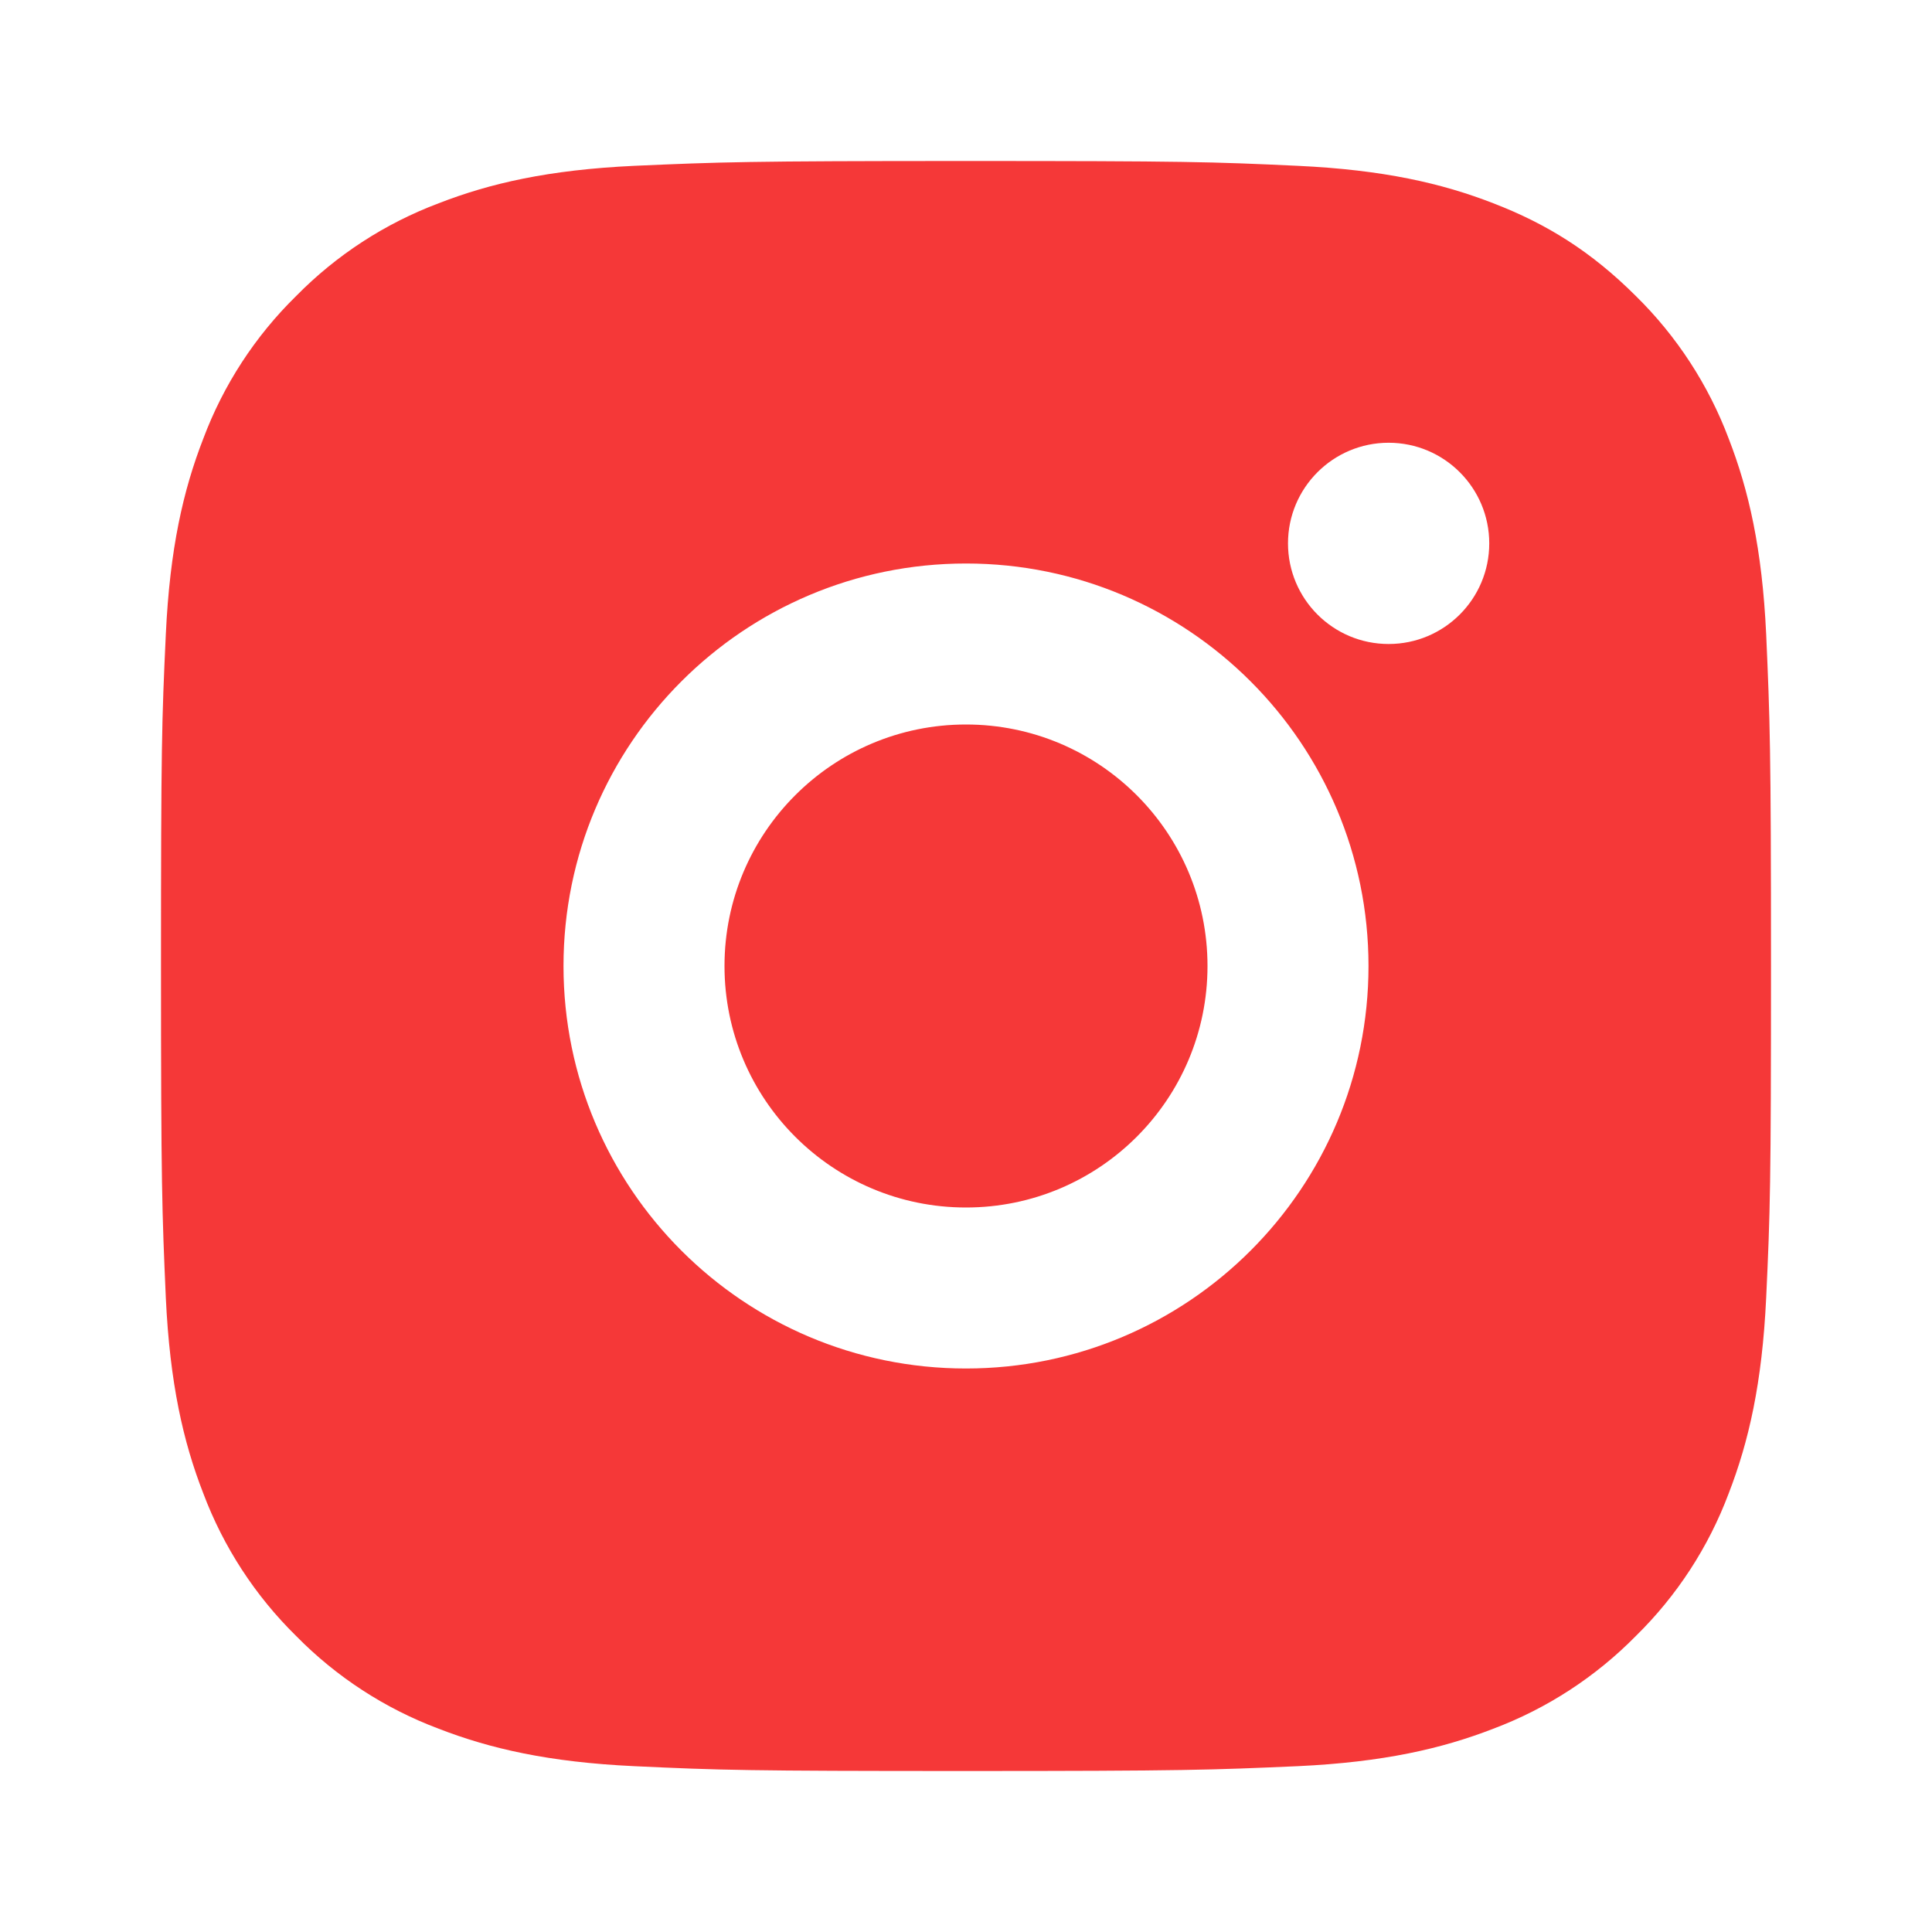
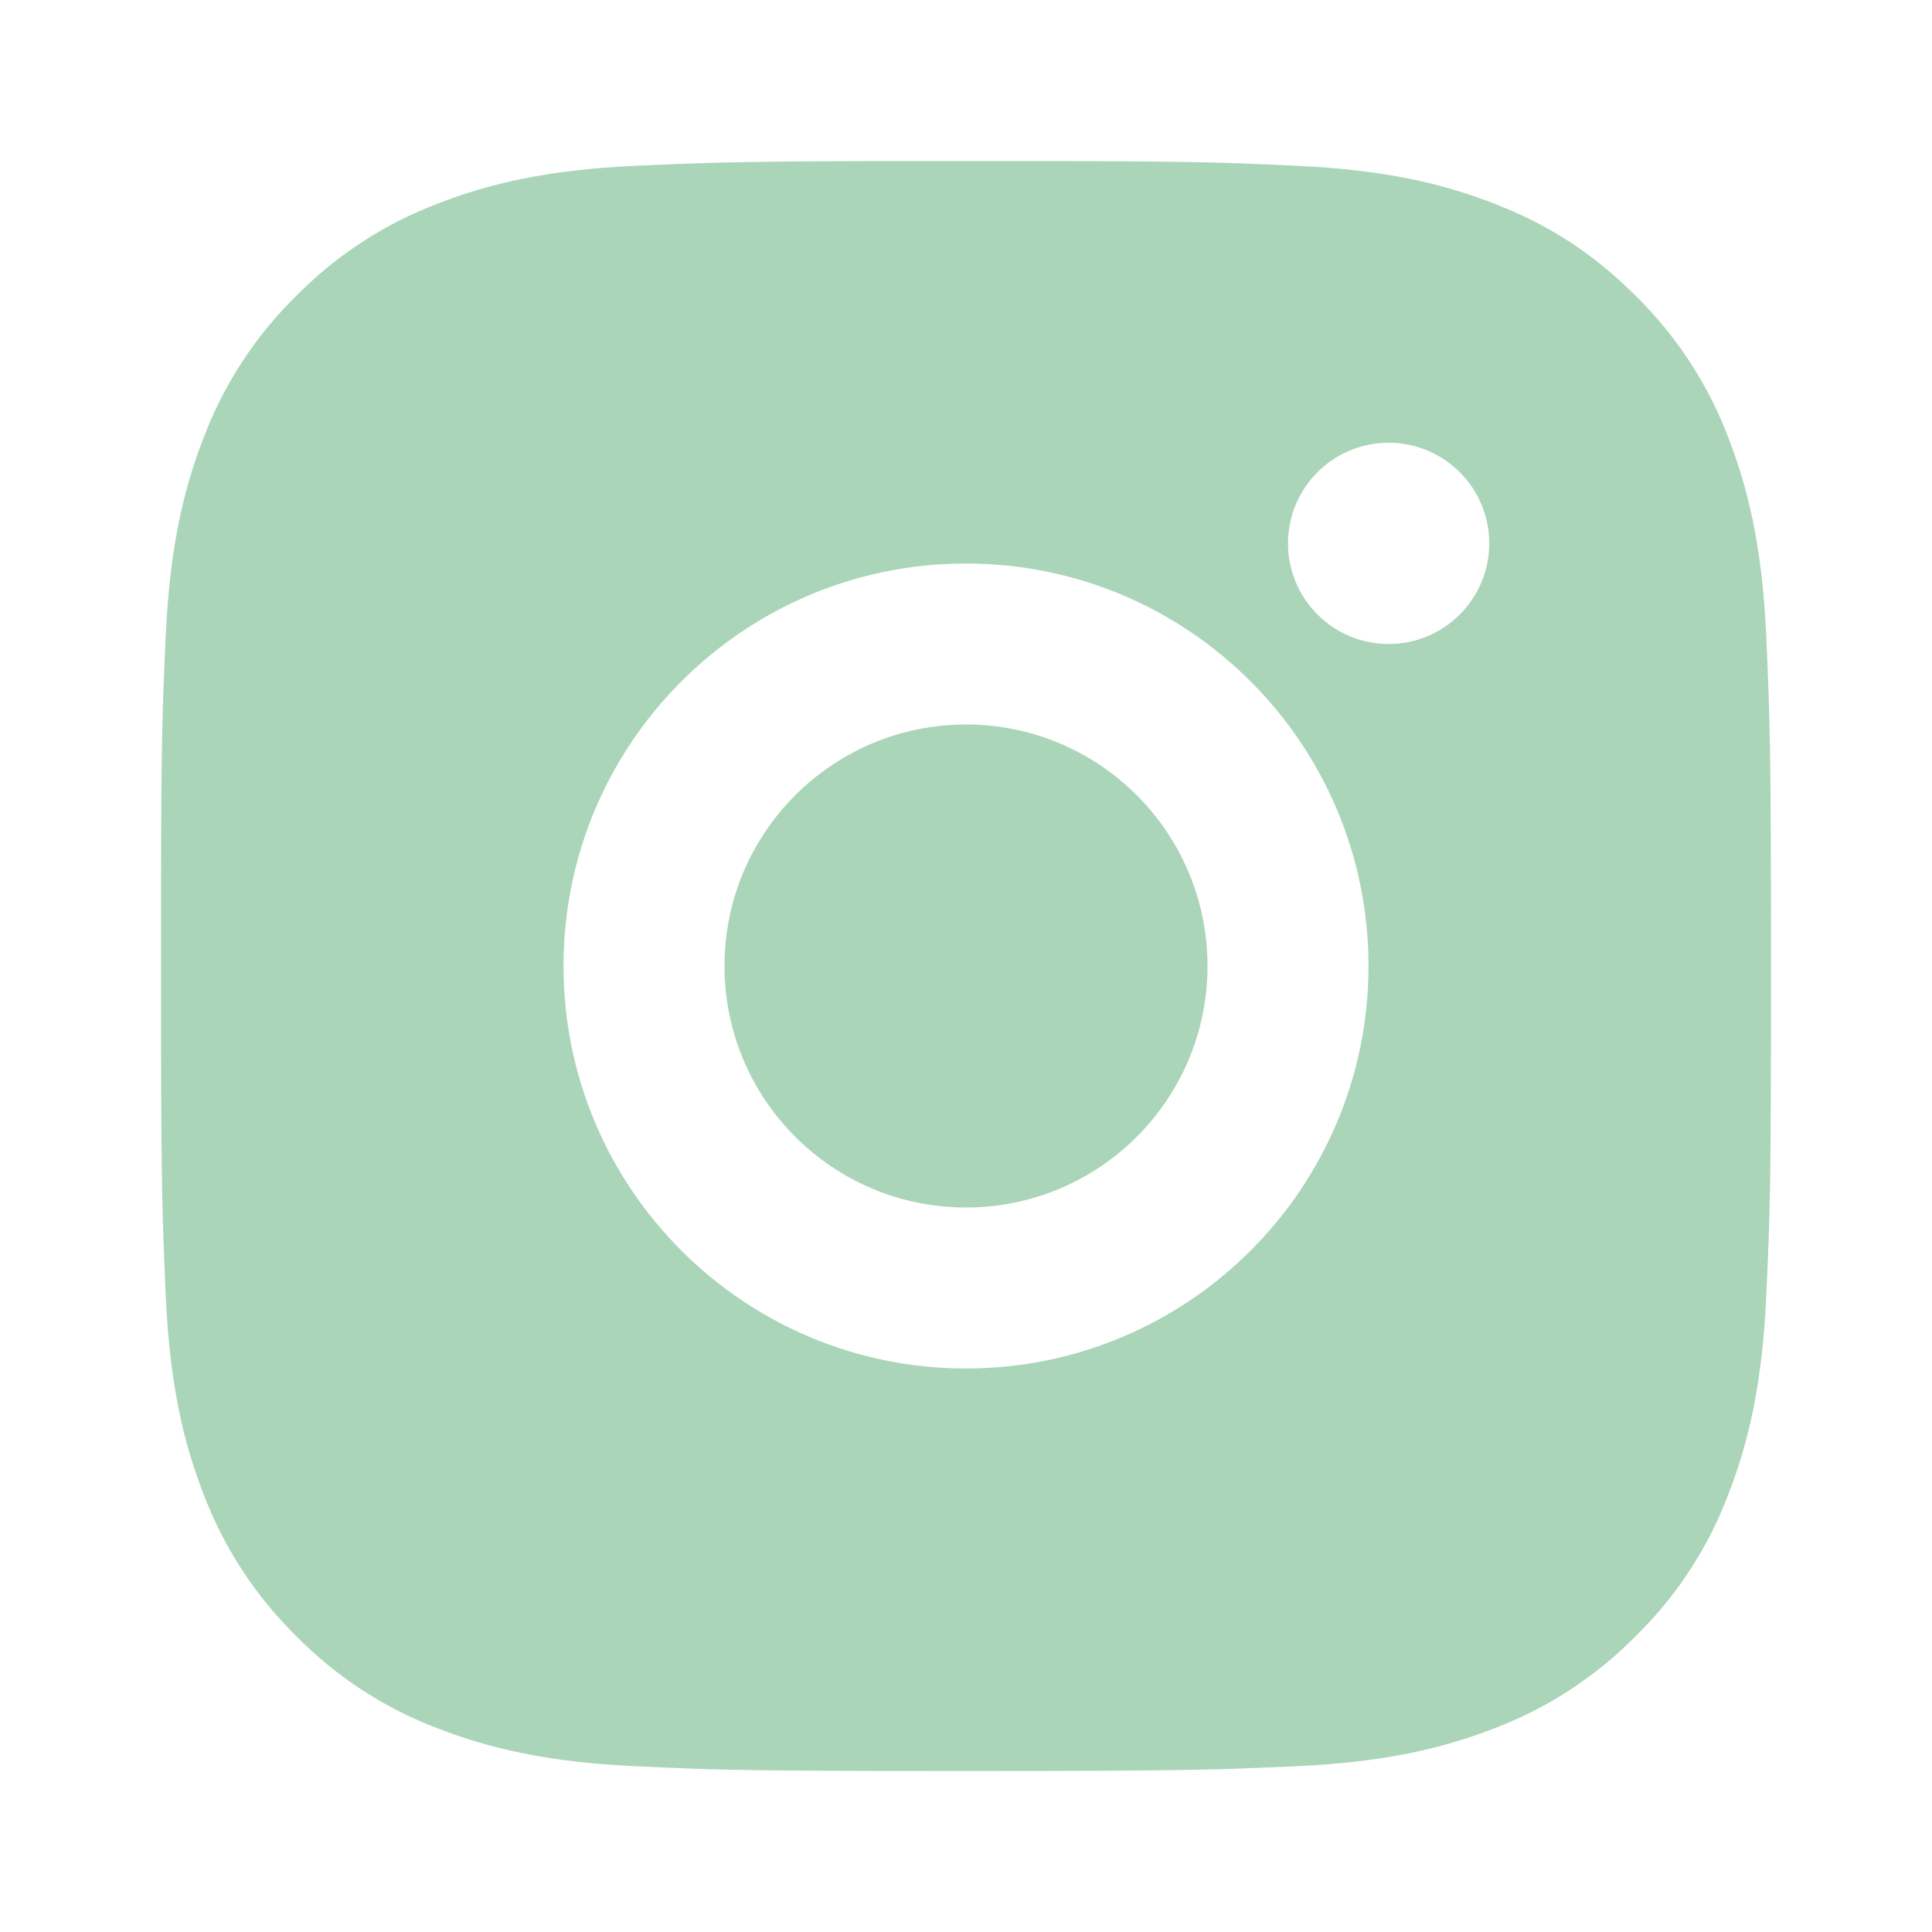
<svg xmlns="http://www.w3.org/2000/svg" viewBox="0 0 24 24" width="24" height="24">
  <path fill="none" d="M0 0h24v24H0z" />
-   <path d="M12 2c2.717 0 3.056.01 4.122.06 1.065.05 1.79.217 2.428.465.66.254 1.216.598 1.772 1.153a4.908 4.908 0 0 1 1.153 1.772c.247.637.415 1.363.465 2.428.047 1.066.06 1.405.06 4.122 0 2.717-.01 3.056-.06 4.122-.05 1.065-.218 1.79-.465 2.428a4.883 4.883 0 0 1-1.153 1.772 4.915 4.915 0 0 1-1.772 1.153c-.637.247-1.363.415-2.428.465-1.066.047-1.405.06-4.122.06-2.717 0-3.056-.01-4.122-.06-1.065-.05-1.79-.218-2.428-.465a4.89 4.89 0 0 1-1.772-1.153 4.904 4.904 0 0 1-1.153-1.772c-.248-.637-.415-1.363-.465-2.428C2.013 15.056 2 14.717 2 12c0-2.717.01-3.056.06-4.122.05-1.066.217-1.79.465-2.428a4.88 4.88 0 0 1 1.153-1.772A4.897 4.897 0 0 1 5.45 2.525c.638-.248 1.362-.415 2.428-.465C8.944 2.013 9.283 2 12 2zm0 5a5 5 0 1 0 0 10 5 5 0 0 0 0-10zm6.5-.25a1.25 1.25 0 0 0-2.5 0 1.25 1.25 0 0 0 2.5 0zM12 9a3 3 0 1 1 0 6 3 3 0 0 1 0-6z" fill="rgba(245,56,56,1)" />
+   <path d="M12 2c2.717 0 3.056.01 4.122.06 1.065.05 1.79.217 2.428.465.66.254 1.216.598 1.772 1.153a4.908 4.908 0 0 1 1.153 1.772c.247.637.415 1.363.465 2.428.047 1.066.06 1.405.06 4.122 0 2.717-.01 3.056-.06 4.122-.05 1.065-.218 1.79-.465 2.428a4.883 4.883 0 0 1-1.153 1.772 4.915 4.915 0 0 1-1.772 1.153c-.637.247-1.363.415-2.428.465-1.066.047-1.405.06-4.122.06-2.717 0-3.056-.01-4.122-.06-1.065-.05-1.79-.218-2.428-.465a4.89 4.89 0 0 1-1.772-1.153 4.904 4.904 0 0 1-1.153-1.772c-.248-.637-.415-1.363-.465-2.428C2.013 15.056 2 14.717 2 12c0-2.717.01-3.056.06-4.122.05-1.066.217-1.79.465-2.428a4.88 4.88 0 0 1 1.153-1.772A4.897 4.897 0 0 1 5.45 2.525c.638-.248 1.362-.415 2.428-.465C8.944 2.013 9.283 2 12 2zm0 5a5 5 0 1 0 0 10 5 5 0 0 0 0-10zm6.5-.25a1.25 1.25 0 0 0-2.5 0 1.25 1.25 0 0 0 2.5 0zM12 9a3 3 0 1 1 0 6 3 3 0 0 1 0-6z" fill="rgba(151,203,169,0.81)" />
</svg>
